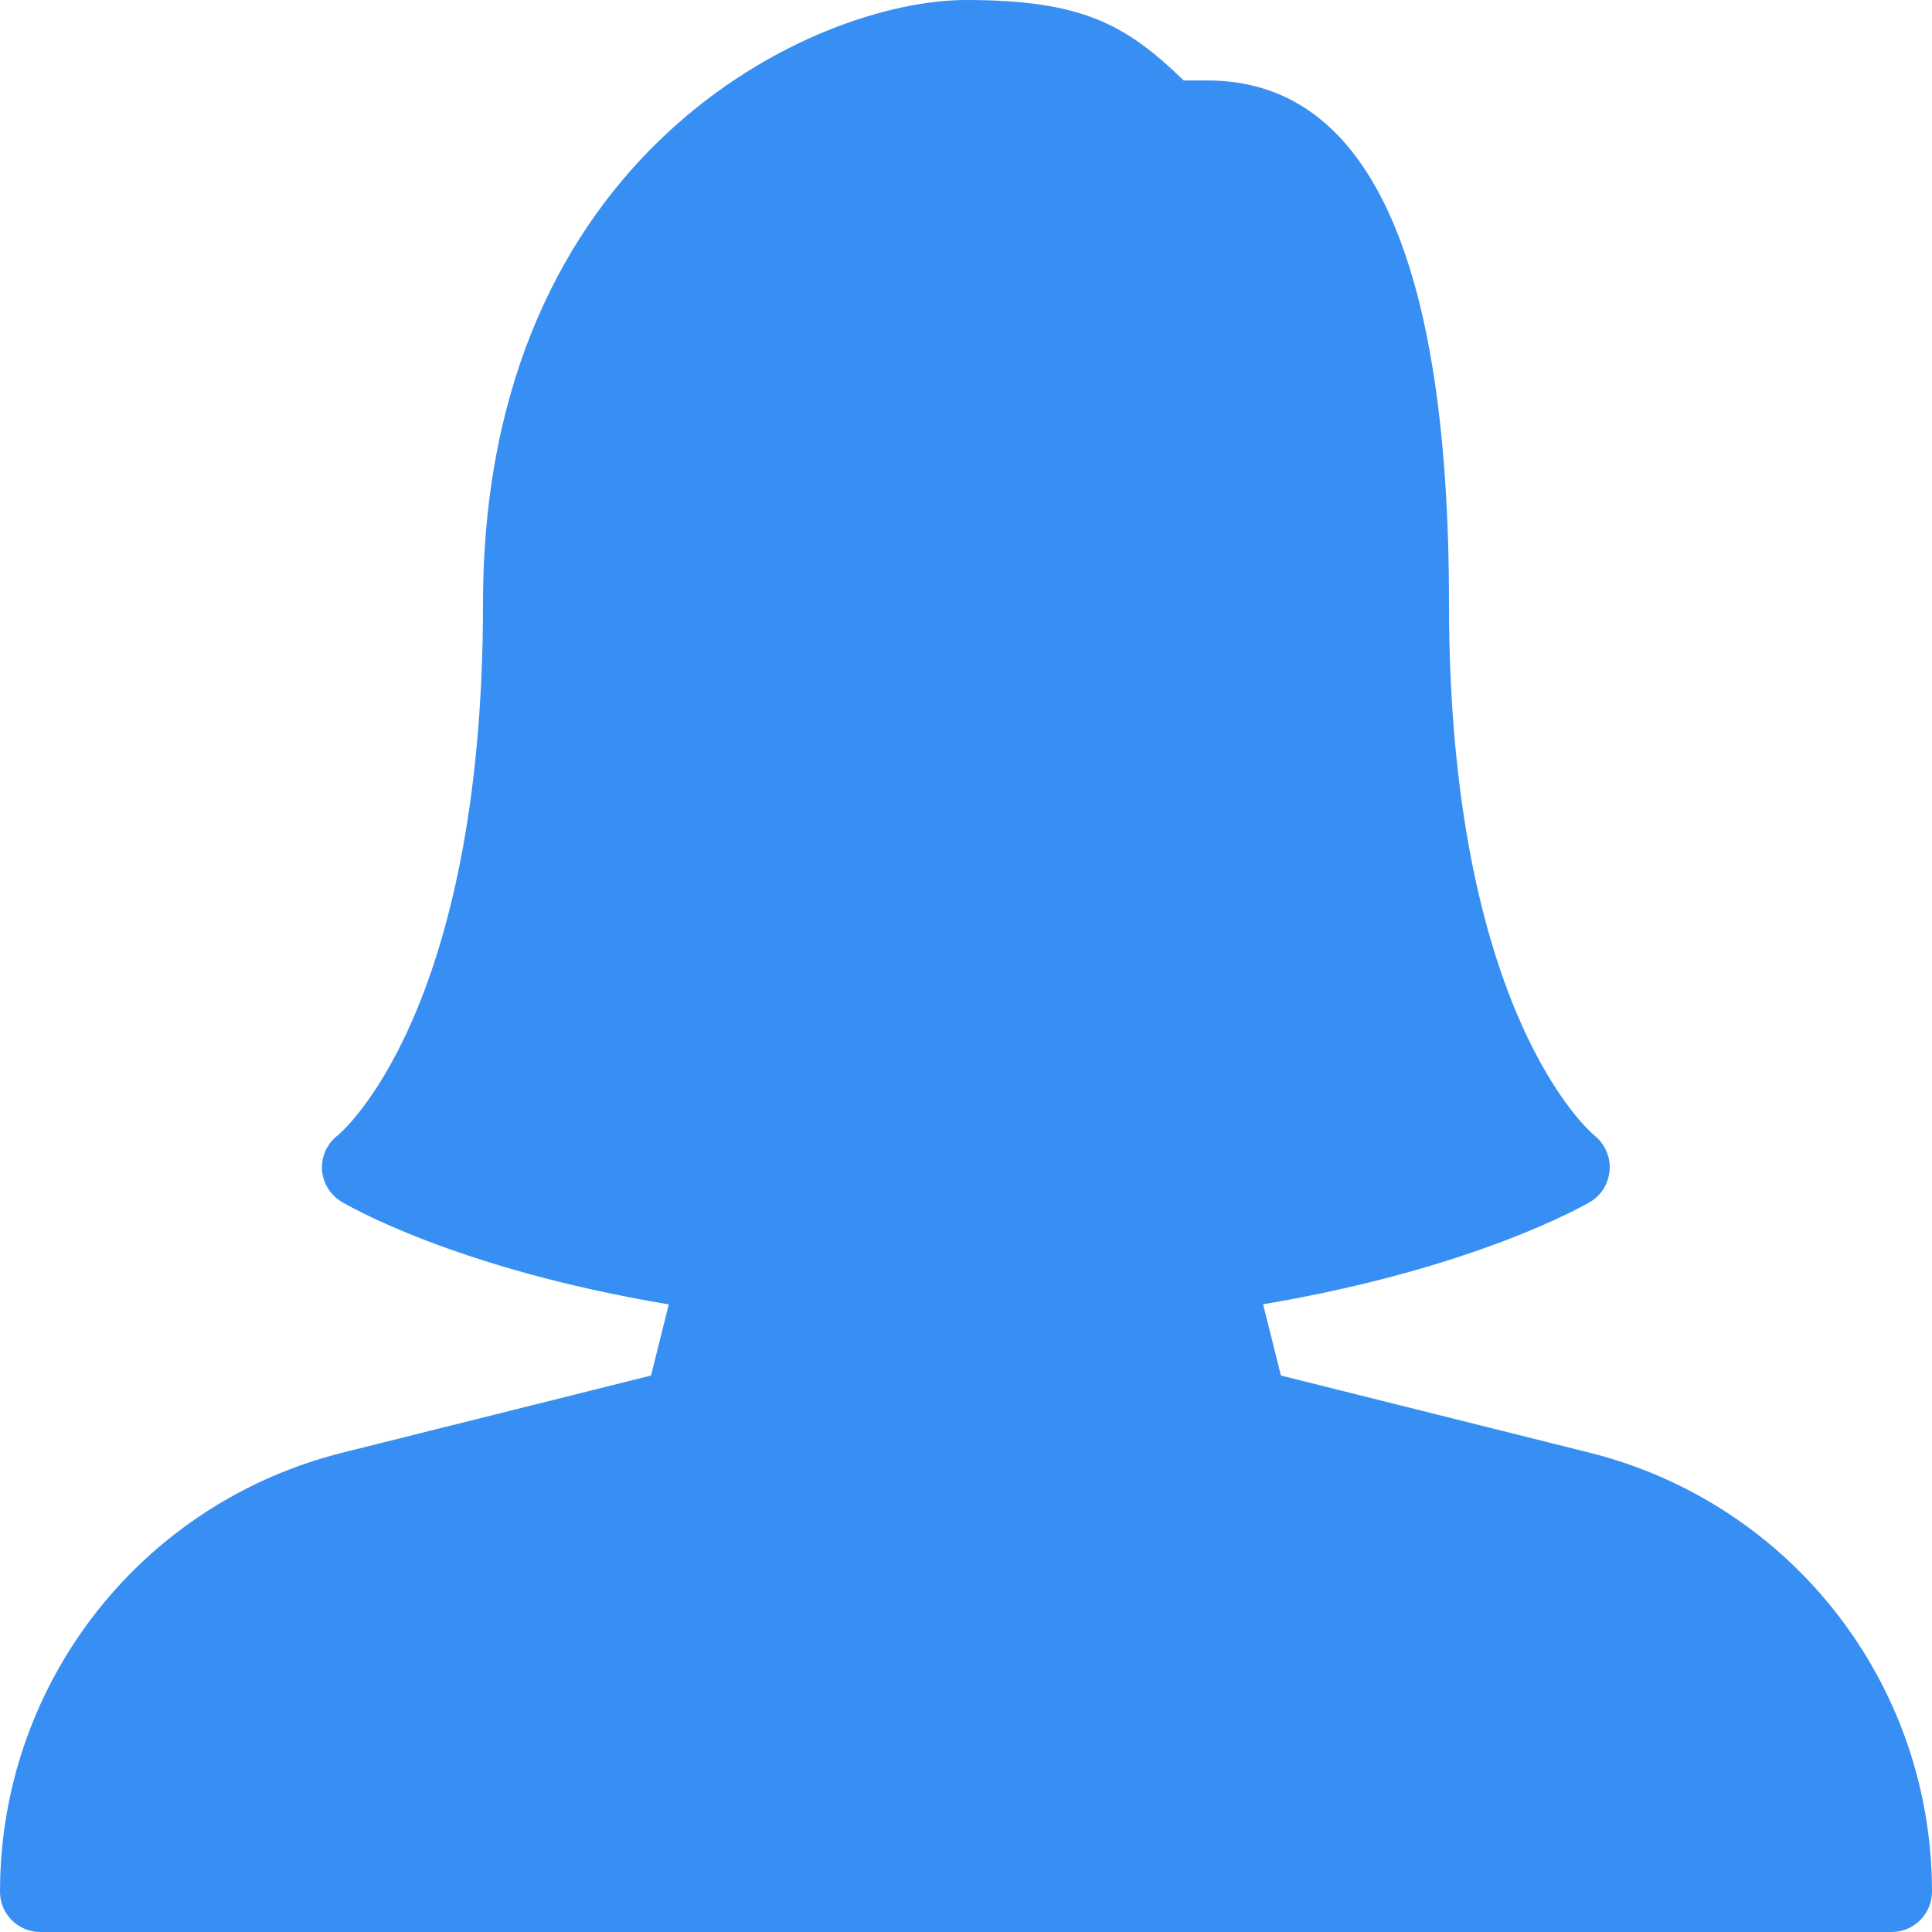
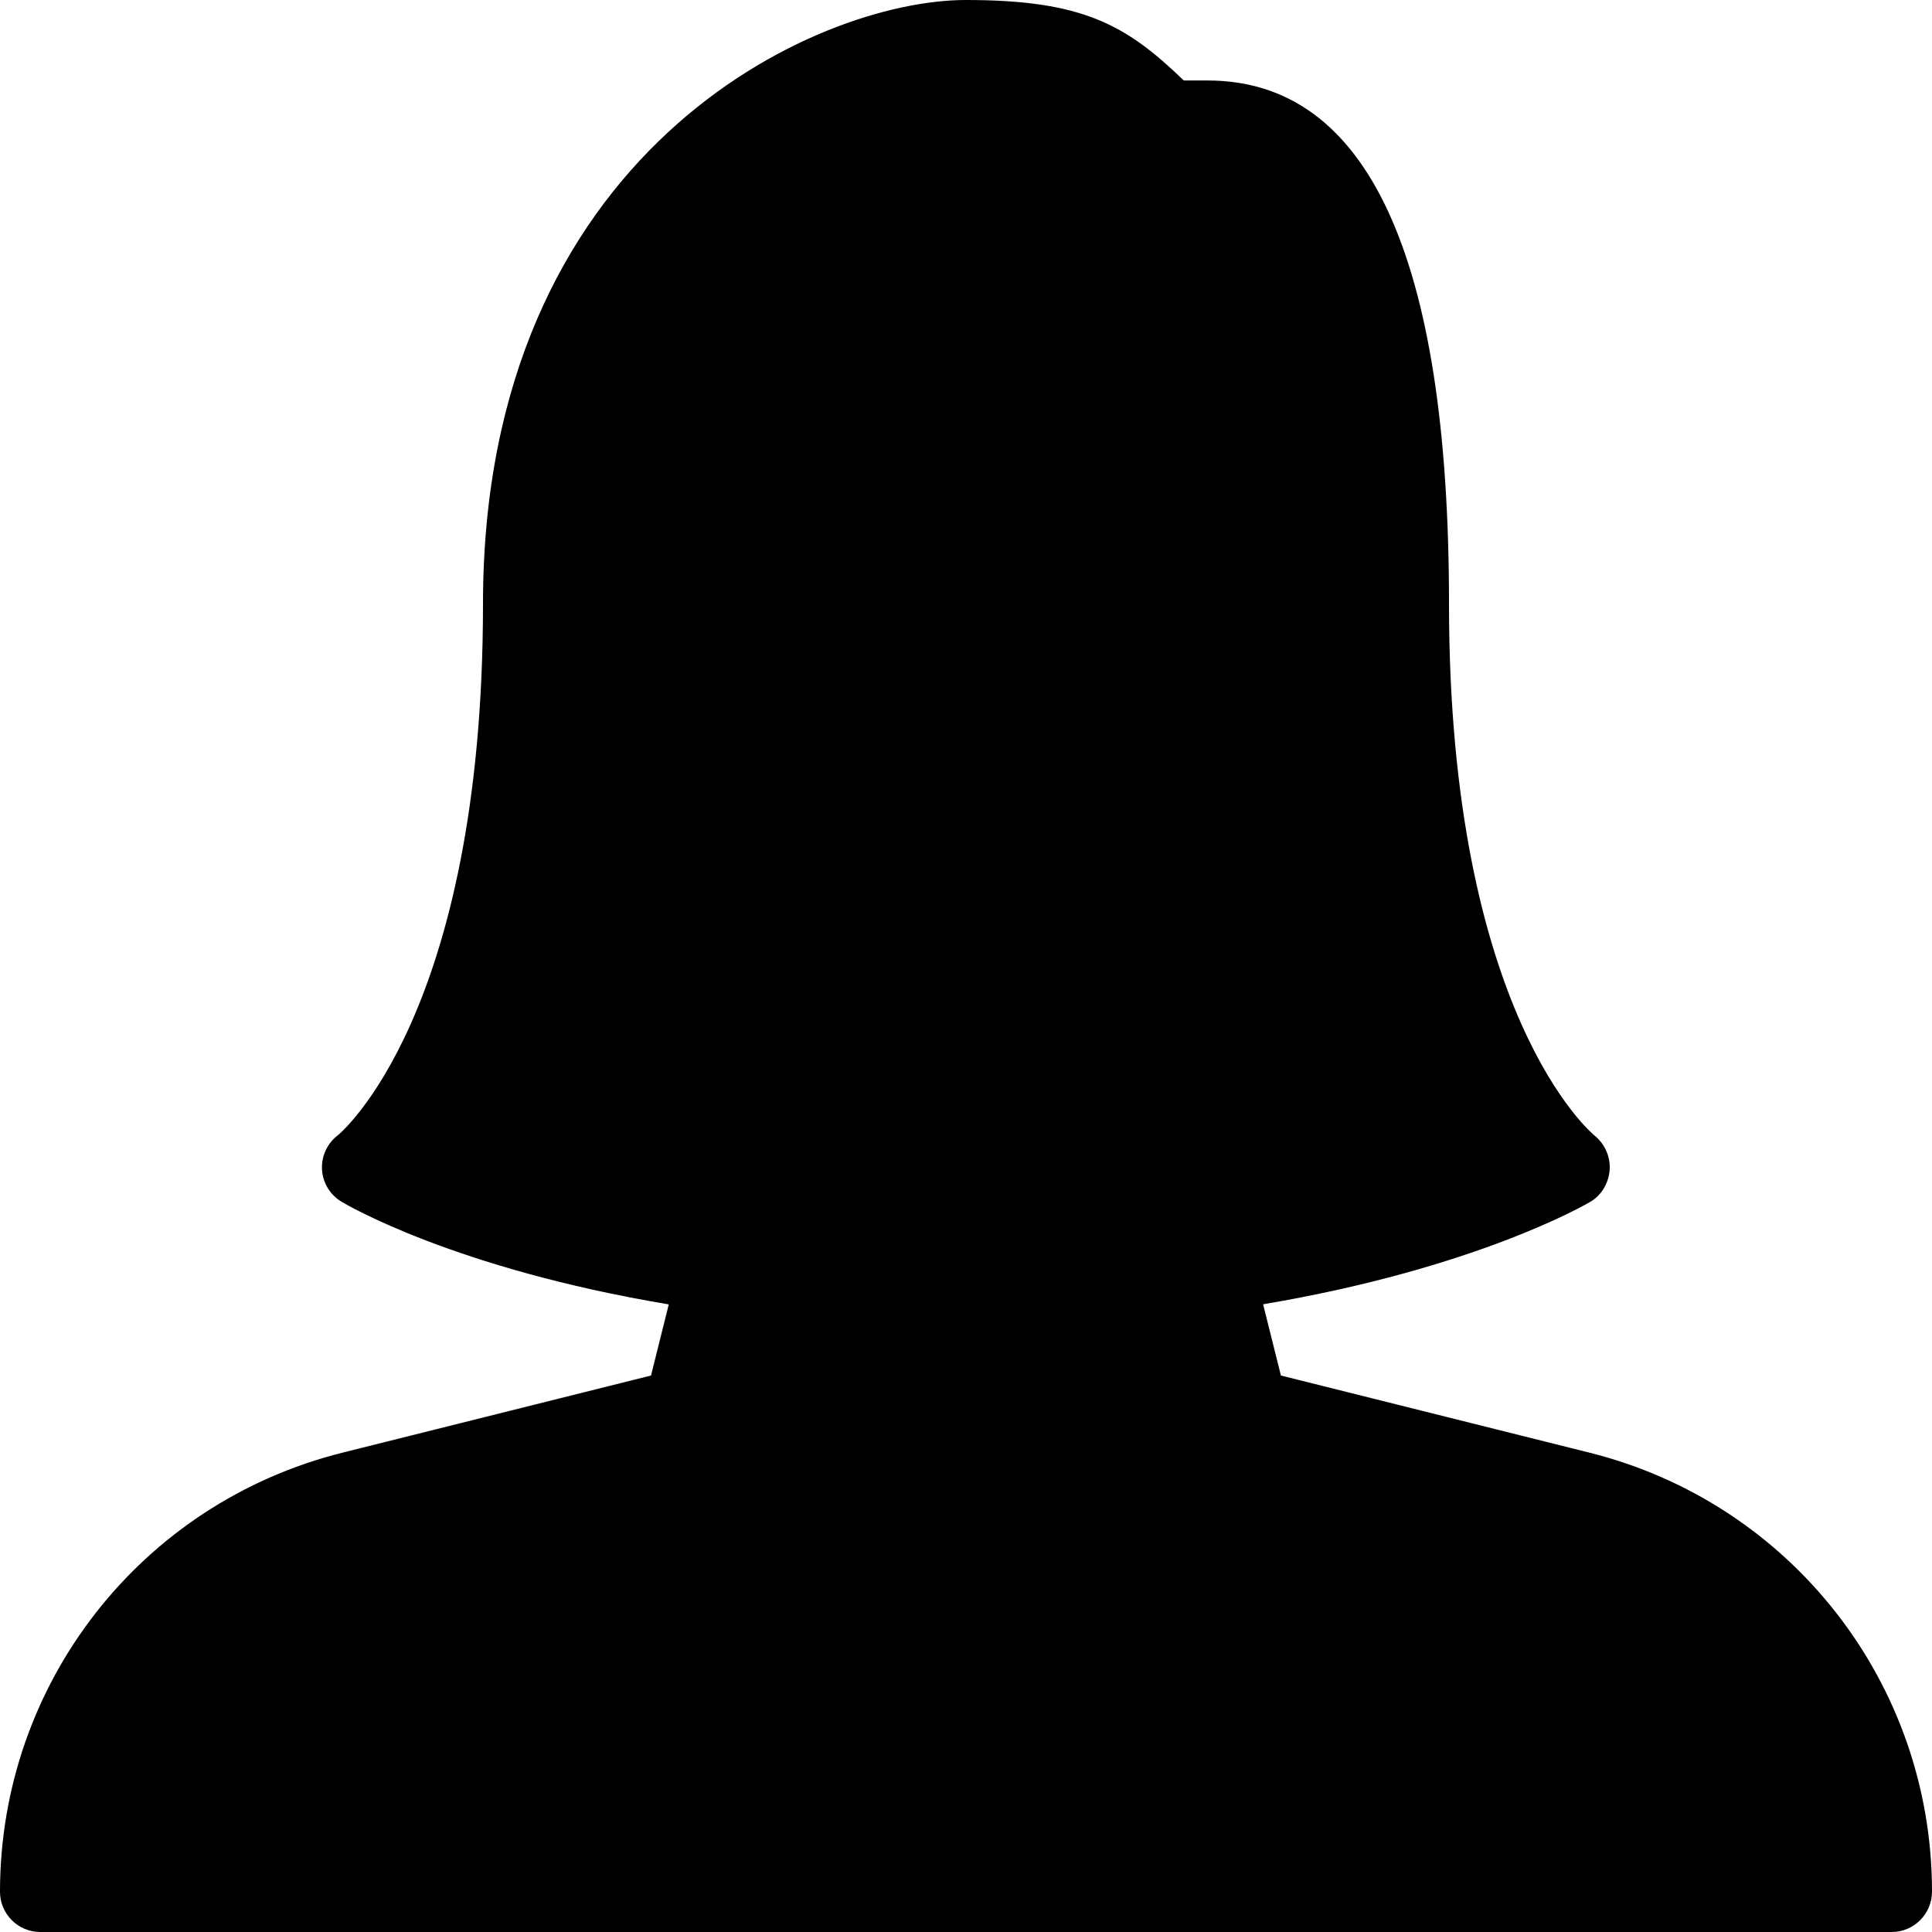
<svg xmlns="http://www.w3.org/2000/svg" width="32" height="32" viewBox="0 0 32 32" fill="none">
-   <path d="M26.324 24.06L21.216 22.783L20.921 21.603C24.445 21.009 26.259 19.953 26.339 19.907C26.528 19.796 26.645 19.595 26.661 19.376C26.676 19.157 26.579 18.943 26.407 18.805C26.383 18.787 24 16.819 24 10C24 4.249 22.655 1.333 20 1.333H19.607C18.649 0.408 17.931 0 16 0C13.495 0 8 2.519 8 10C8 16.819 5.617 18.787 5.6 18.8C5.423 18.933 5.323 19.145 5.333 19.367C5.345 19.589 5.465 19.789 5.656 19.904C5.736 19.952 7.532 21.013 11.077 21.605L10.783 22.783L5.675 24.06C2.333 24.896 0 27.885 0 31.333C0 31.701 0.299 32 0.667 32H31.333C31.701 32 32 31.699 32 31.331C32 27.885 29.667 24.896 26.324 24.06Z" fill="#388FF3" />
+   <path d="M26.324 24.06L21.216 22.783L20.921 21.603C24.445 21.009 26.259 19.953 26.339 19.907C26.528 19.796 26.645 19.595 26.661 19.376C26.676 19.157 26.579 18.943 26.407 18.805C26.383 18.787 24 16.819 24 10C24 4.249 22.655 1.333 20 1.333H19.607C18.649 0.408 17.931 0 16 0C13.495 0 8 2.519 8 10C8 16.819 5.617 18.787 5.6 18.8C5.423 18.933 5.323 19.145 5.333 19.367C5.345 19.589 5.465 19.789 5.656 19.904C5.736 19.952 7.532 21.013 11.077 21.605L10.783 22.783L5.675 24.06C2.333 24.896 0 27.885 0 31.333C0 31.701 0.299 32 0.667 32H31.333C31.701 32 32 31.699 32 31.331C32 27.885 29.667 24.896 26.324 24.06Z" fill="#000000" />
</svg>
